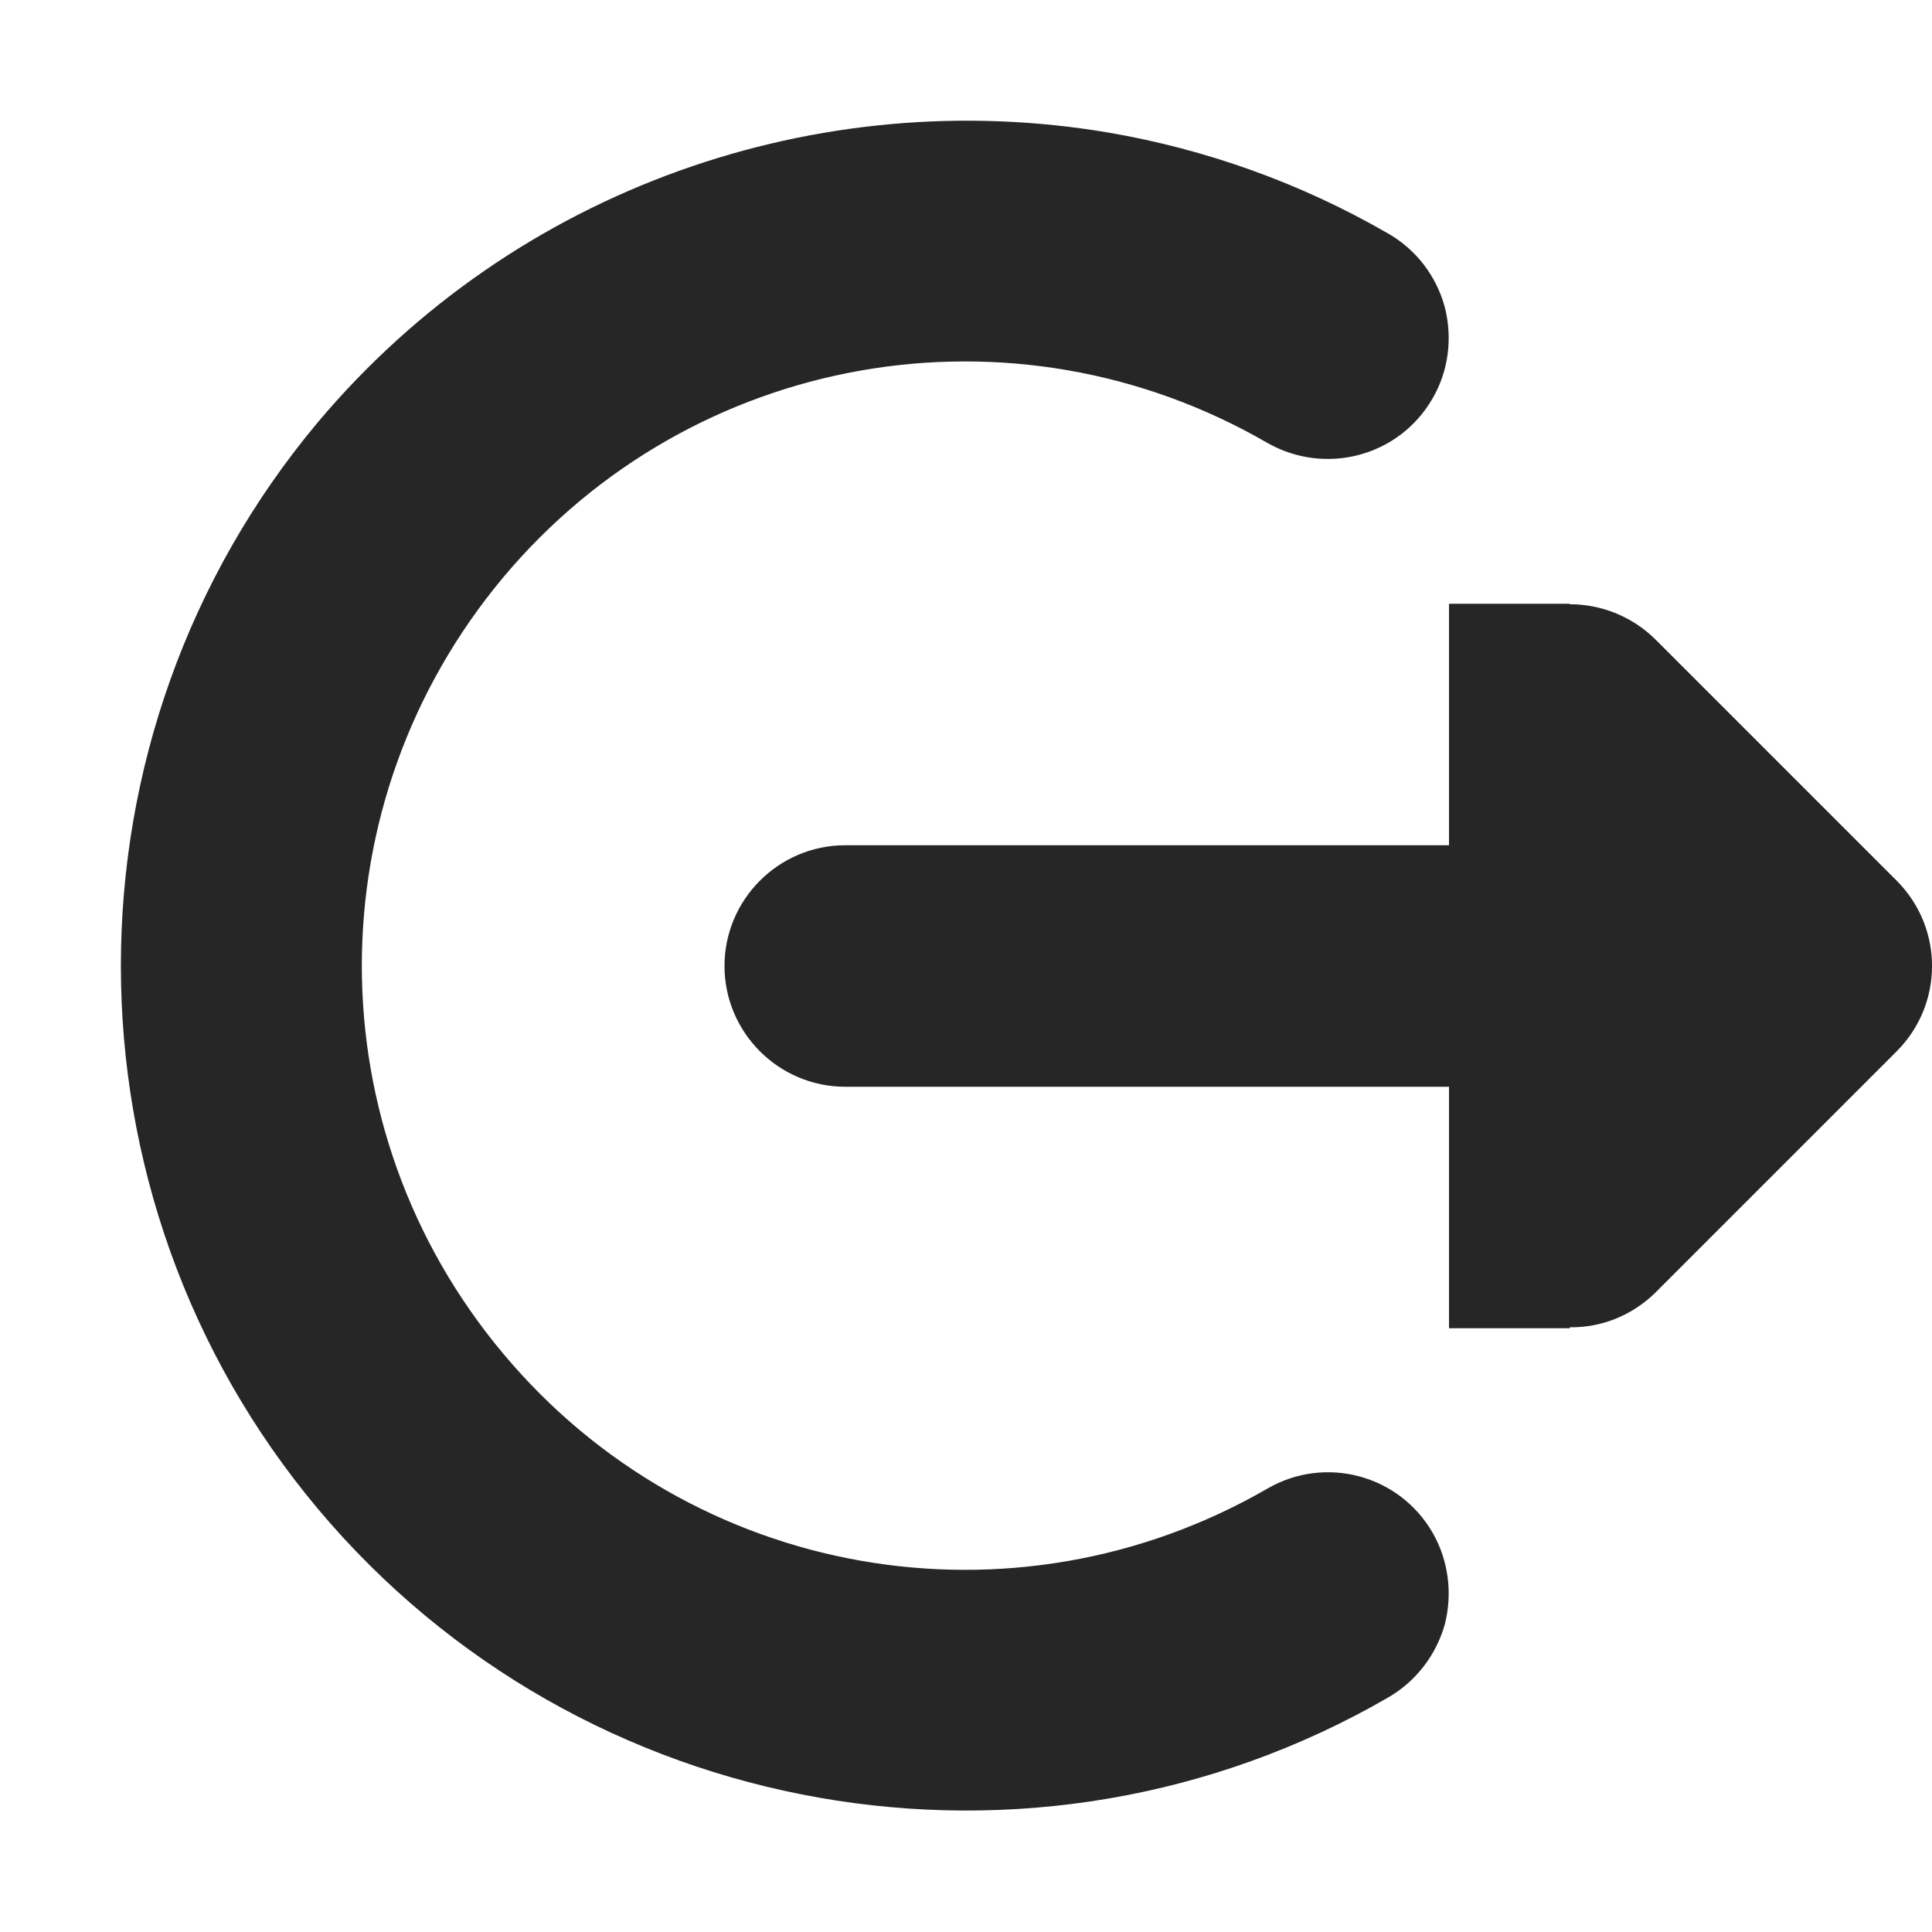
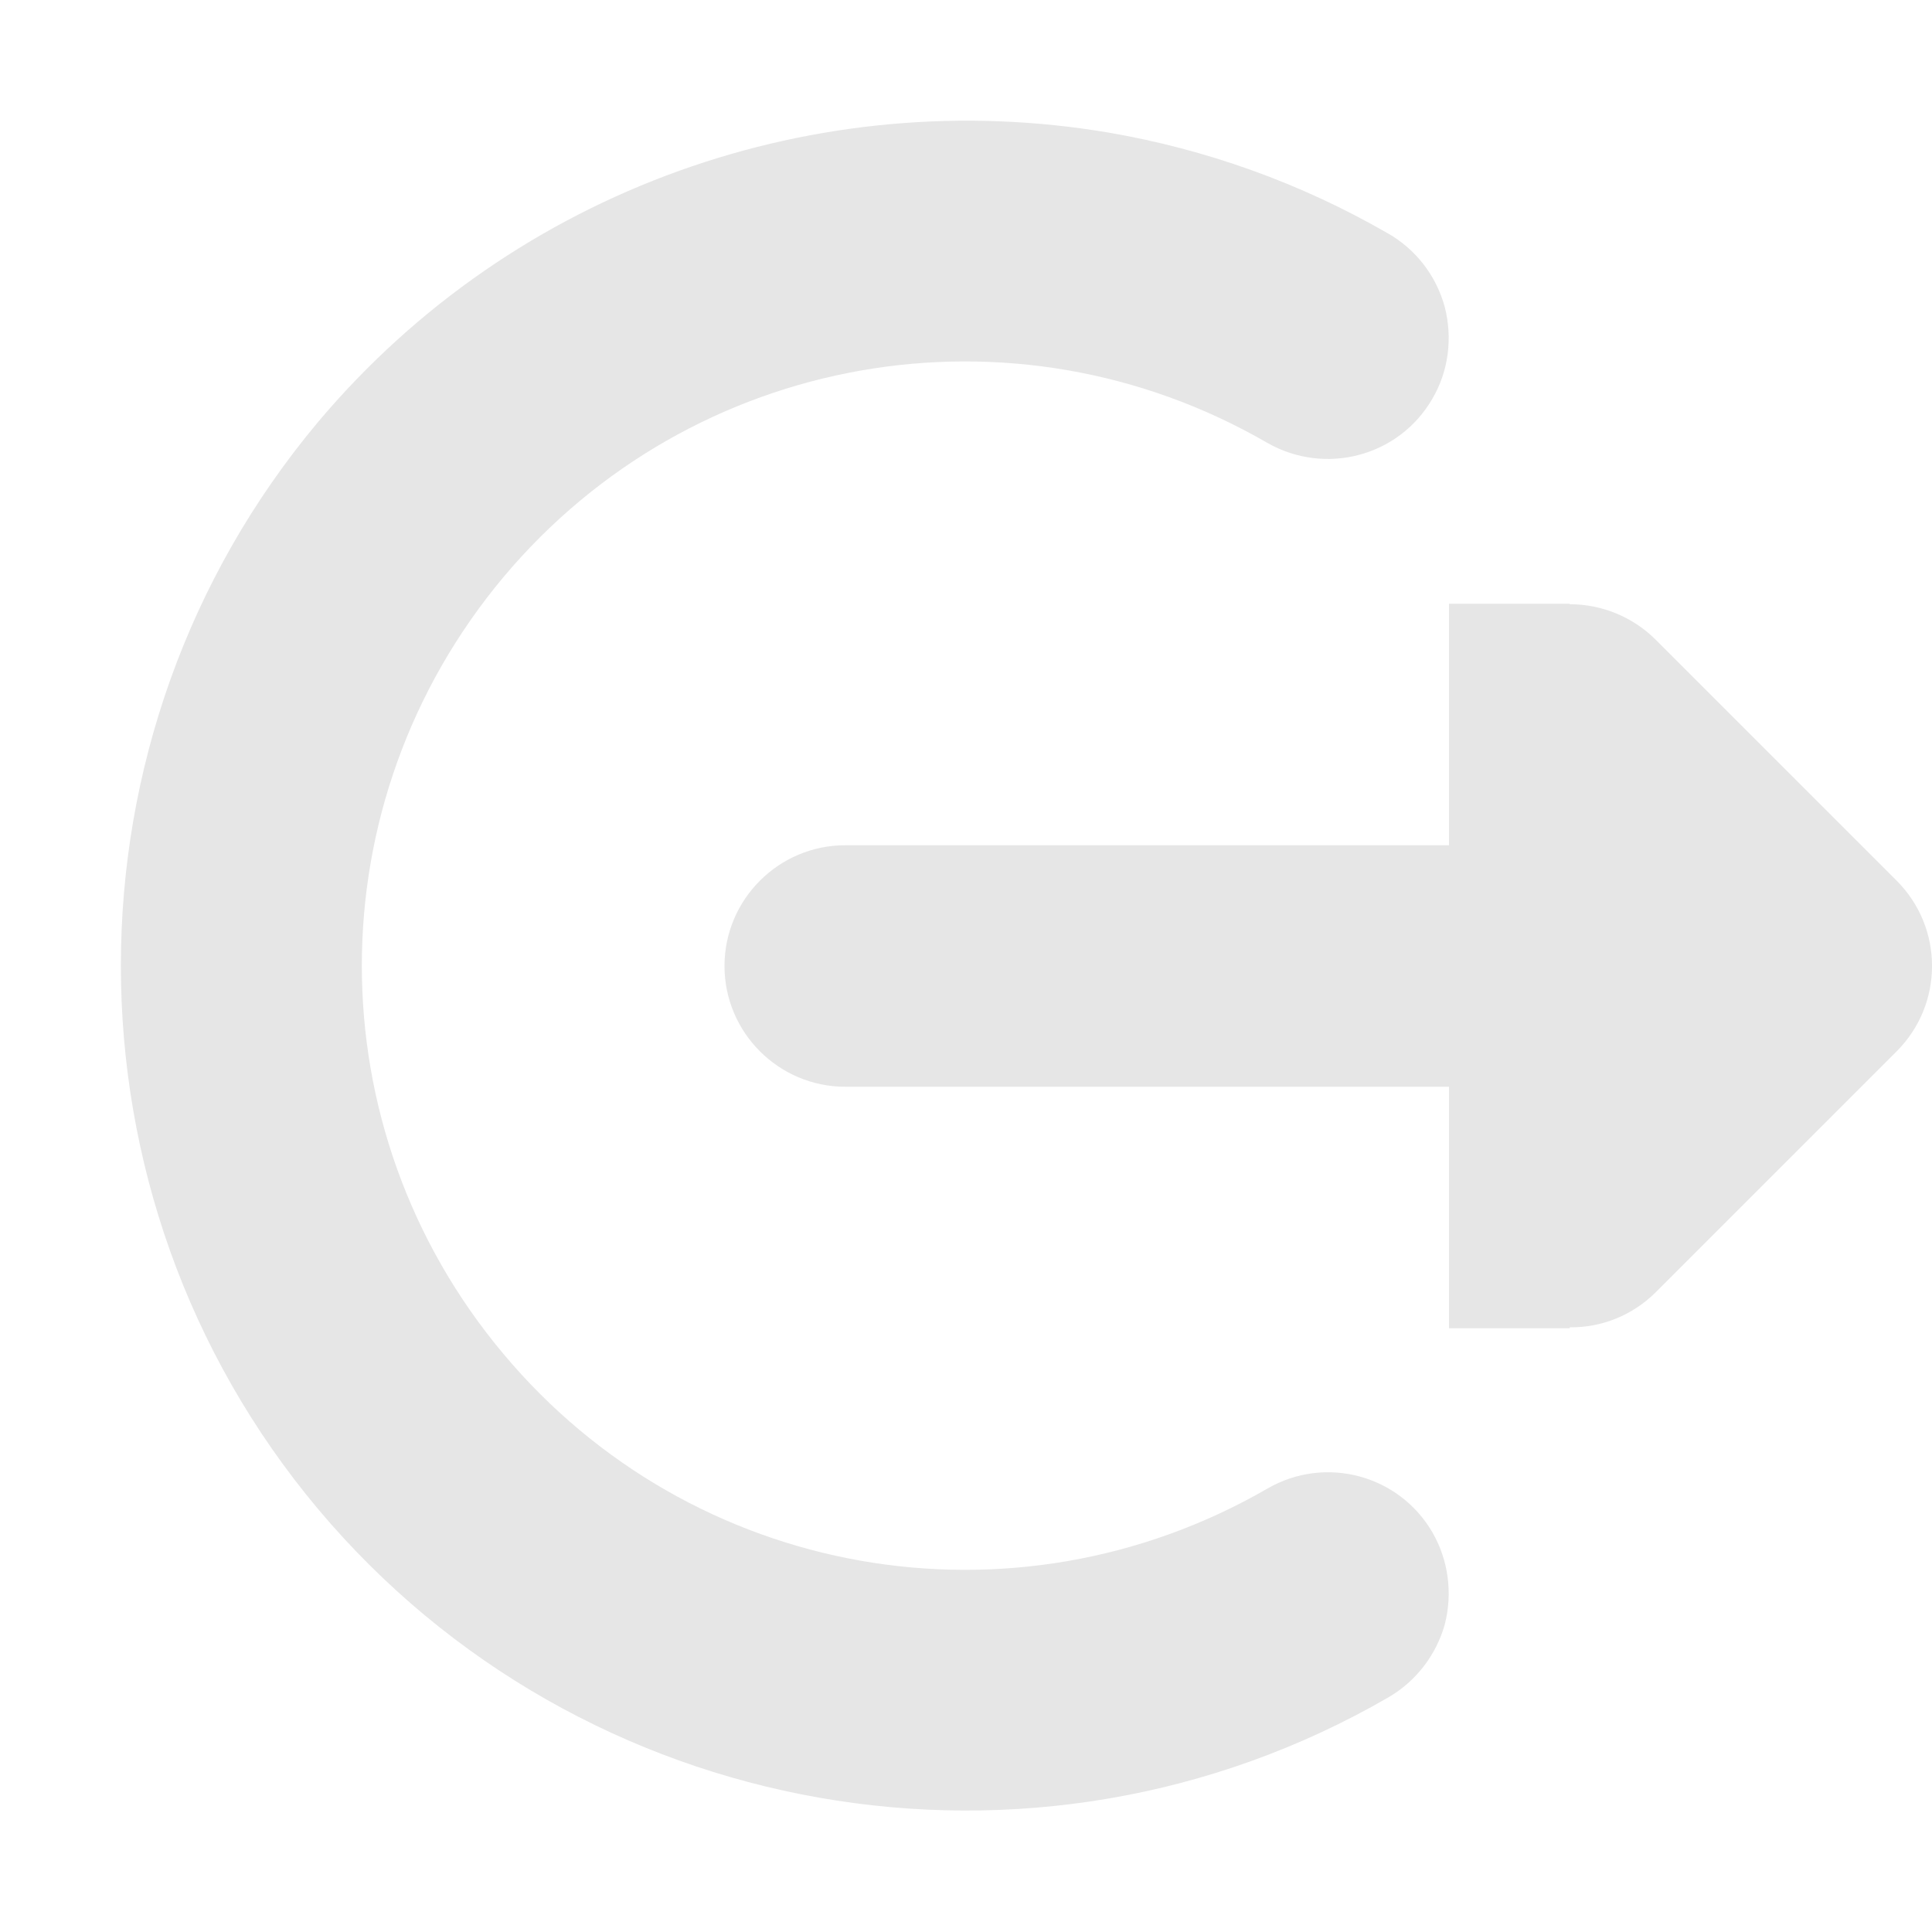
<svg xmlns="http://www.w3.org/2000/svg" height="16px" viewBox="0 0 16 16" width="16px">
-   <g fill="#262626">
+   <g fill="#e6e6e6">
    <path d="m 13 5 v 0.004 c 0.266 0 0.52 0.105 0.707 0.289 l 2 2 c 0.391 0.391 0.391 1.023 0 1.414 l -2 2 c -0.188 0.184 -0.441 0.289 -0.707 0.285 v 0.008 h -1 v -2 h -5 c -0.551 0 -1 -0.449 -1 -1 s 0.449 -1 1 -1 h 5 v -2 z m 0 0" />
    <path d="m 9.18 1.098 c -2.395 -0.406 -4.91 0.453 -6.547 2.398 c -2.176 2.598 -2.176 6.406 0 9 c 2.18 2.598 5.93 3.258 8.863 1.562 c 0.23 -0.133 0.398 -0.352 0.469 -0.605 c 0.066 -0.258 0.031 -0.531 -0.102 -0.762 c -0.277 -0.477 -0.887 -0.641 -1.367 -0.363 c -2.105 1.215 -4.766 0.75 -6.328 -1.117 c -1.562 -1.863 -1.562 -4.562 0 -6.43 c 1.562 -1.863 4.223 -2.332 6.328 -1.113 c 0.48 0.273 1.09 0.113 1.367 -0.367 c 0.133 -0.227 0.168 -0.5 0.102 -0.758 c -0.07 -0.258 -0.238 -0.477 -0.469 -0.609 c -0.73 -0.422 -1.516 -0.699 -2.316 -0.836 z m 0 0" />
  </g>
</svg>
